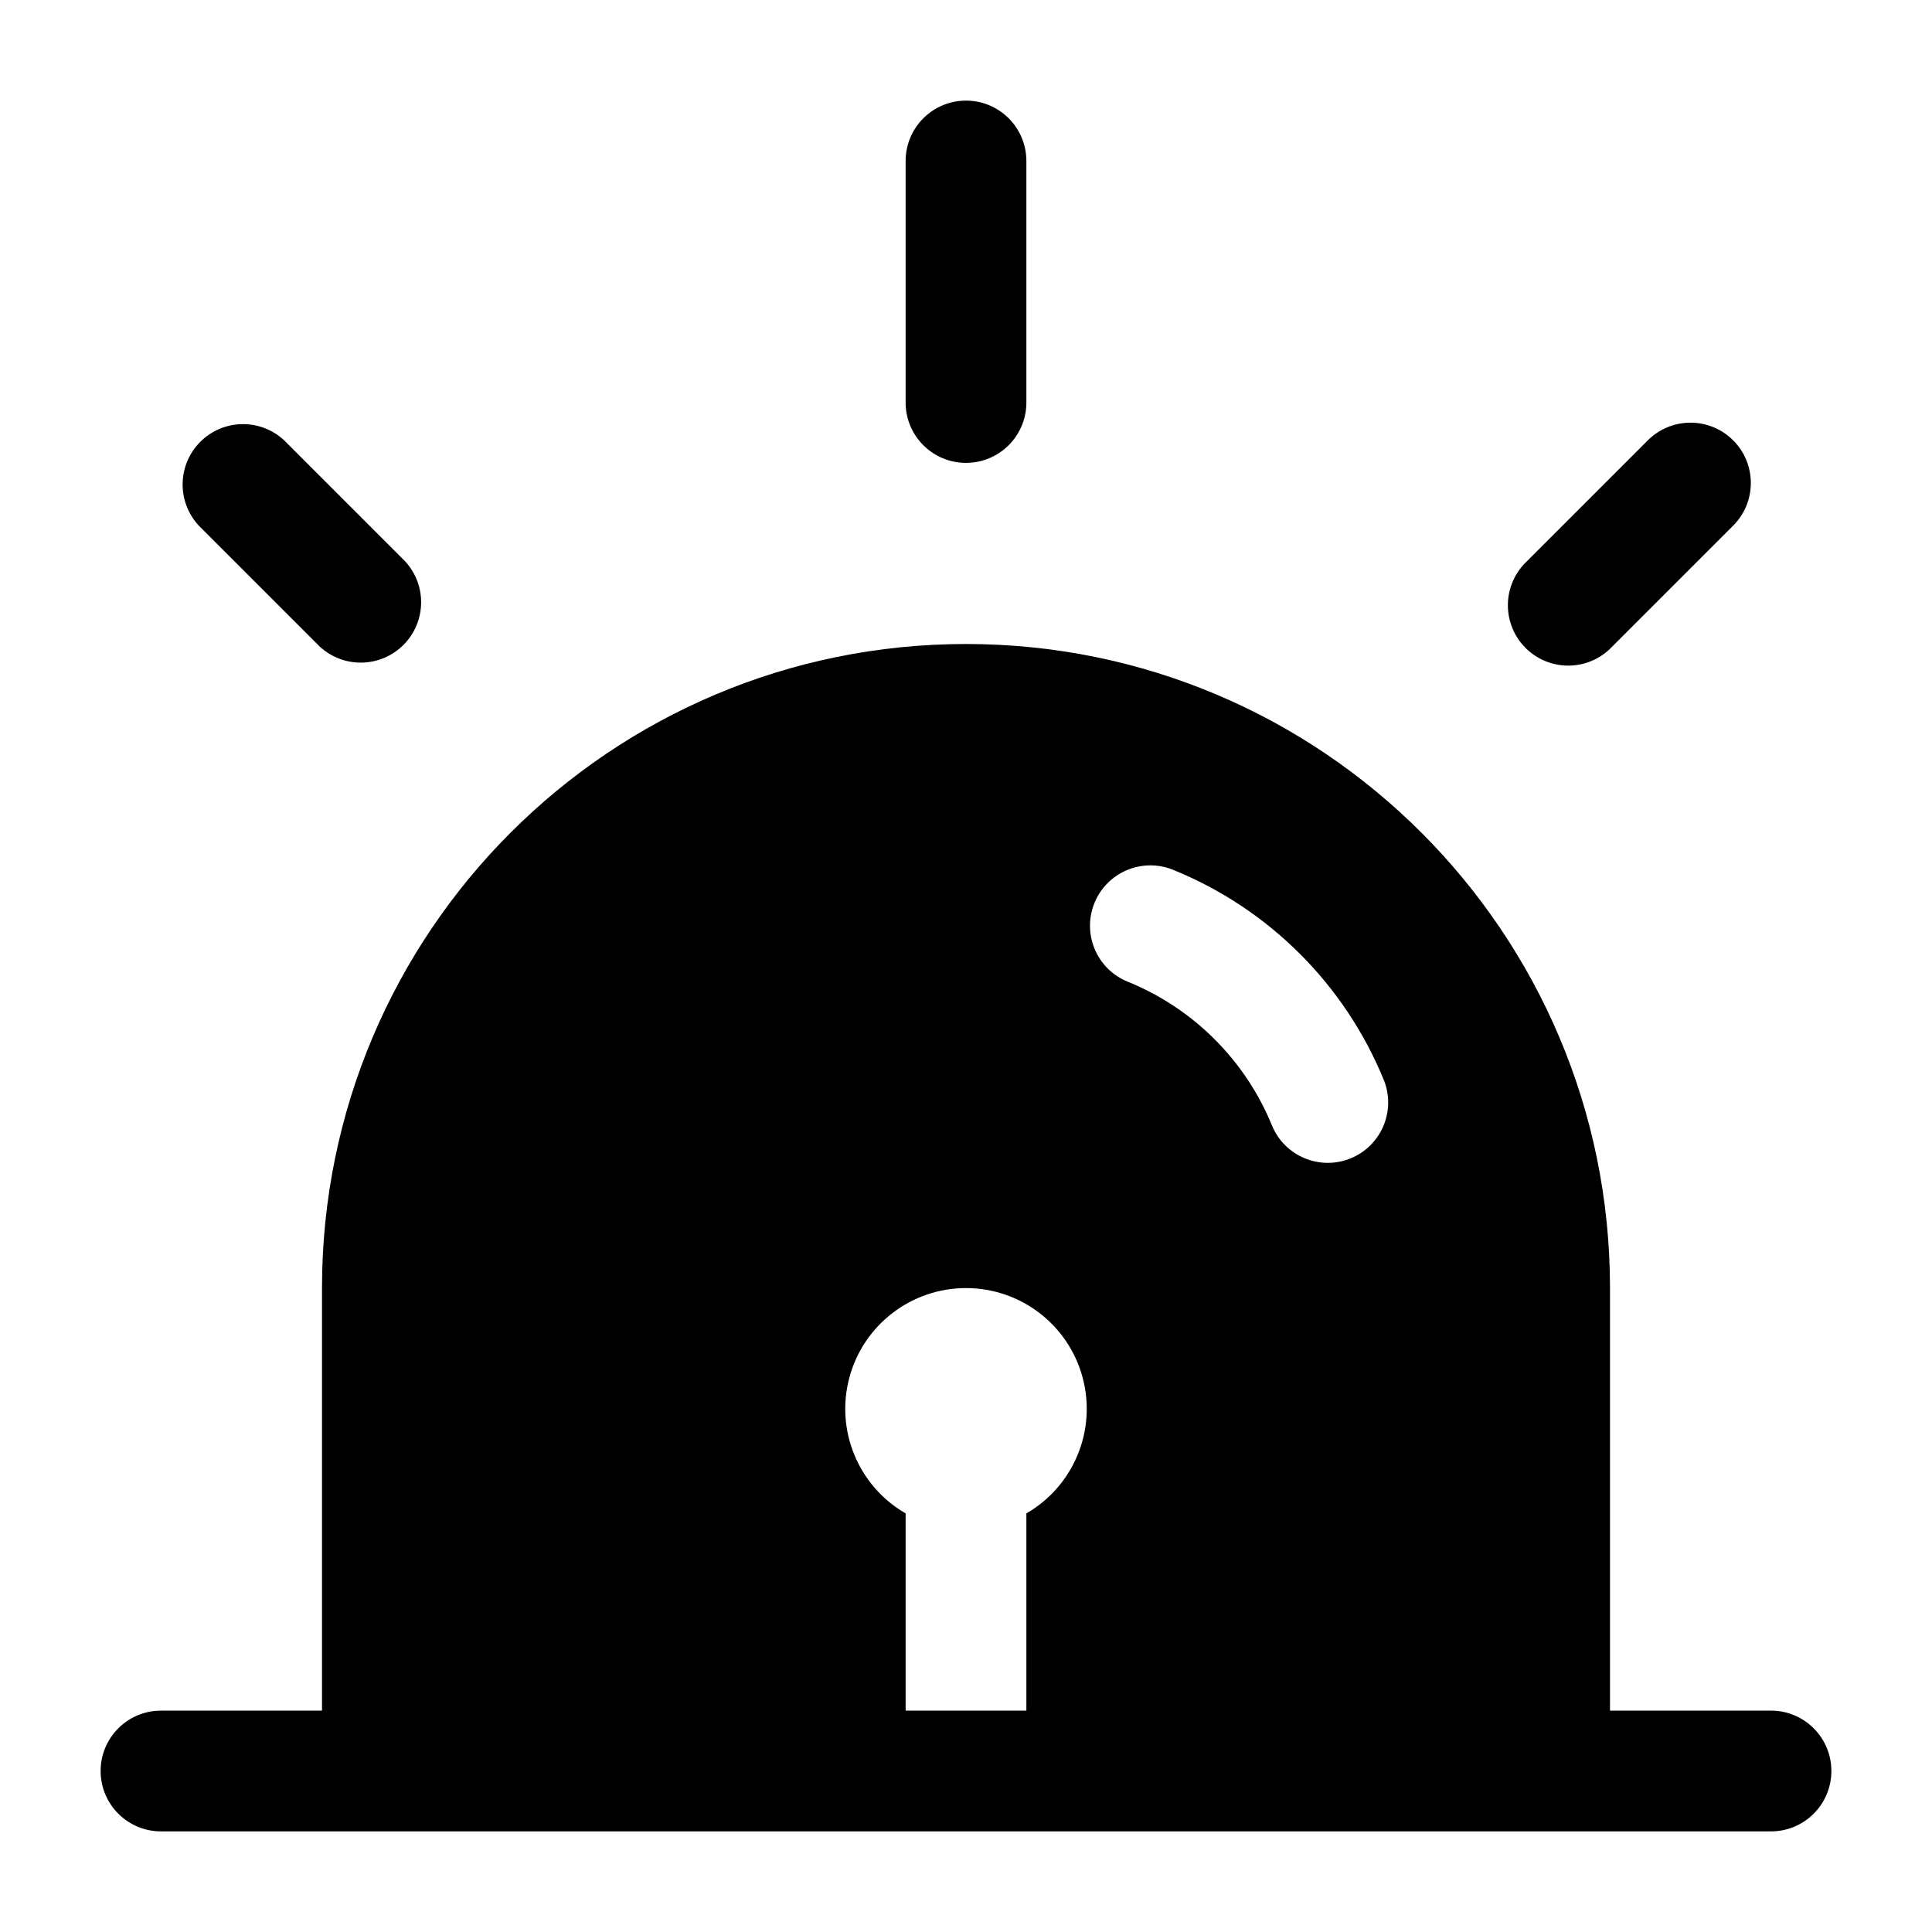
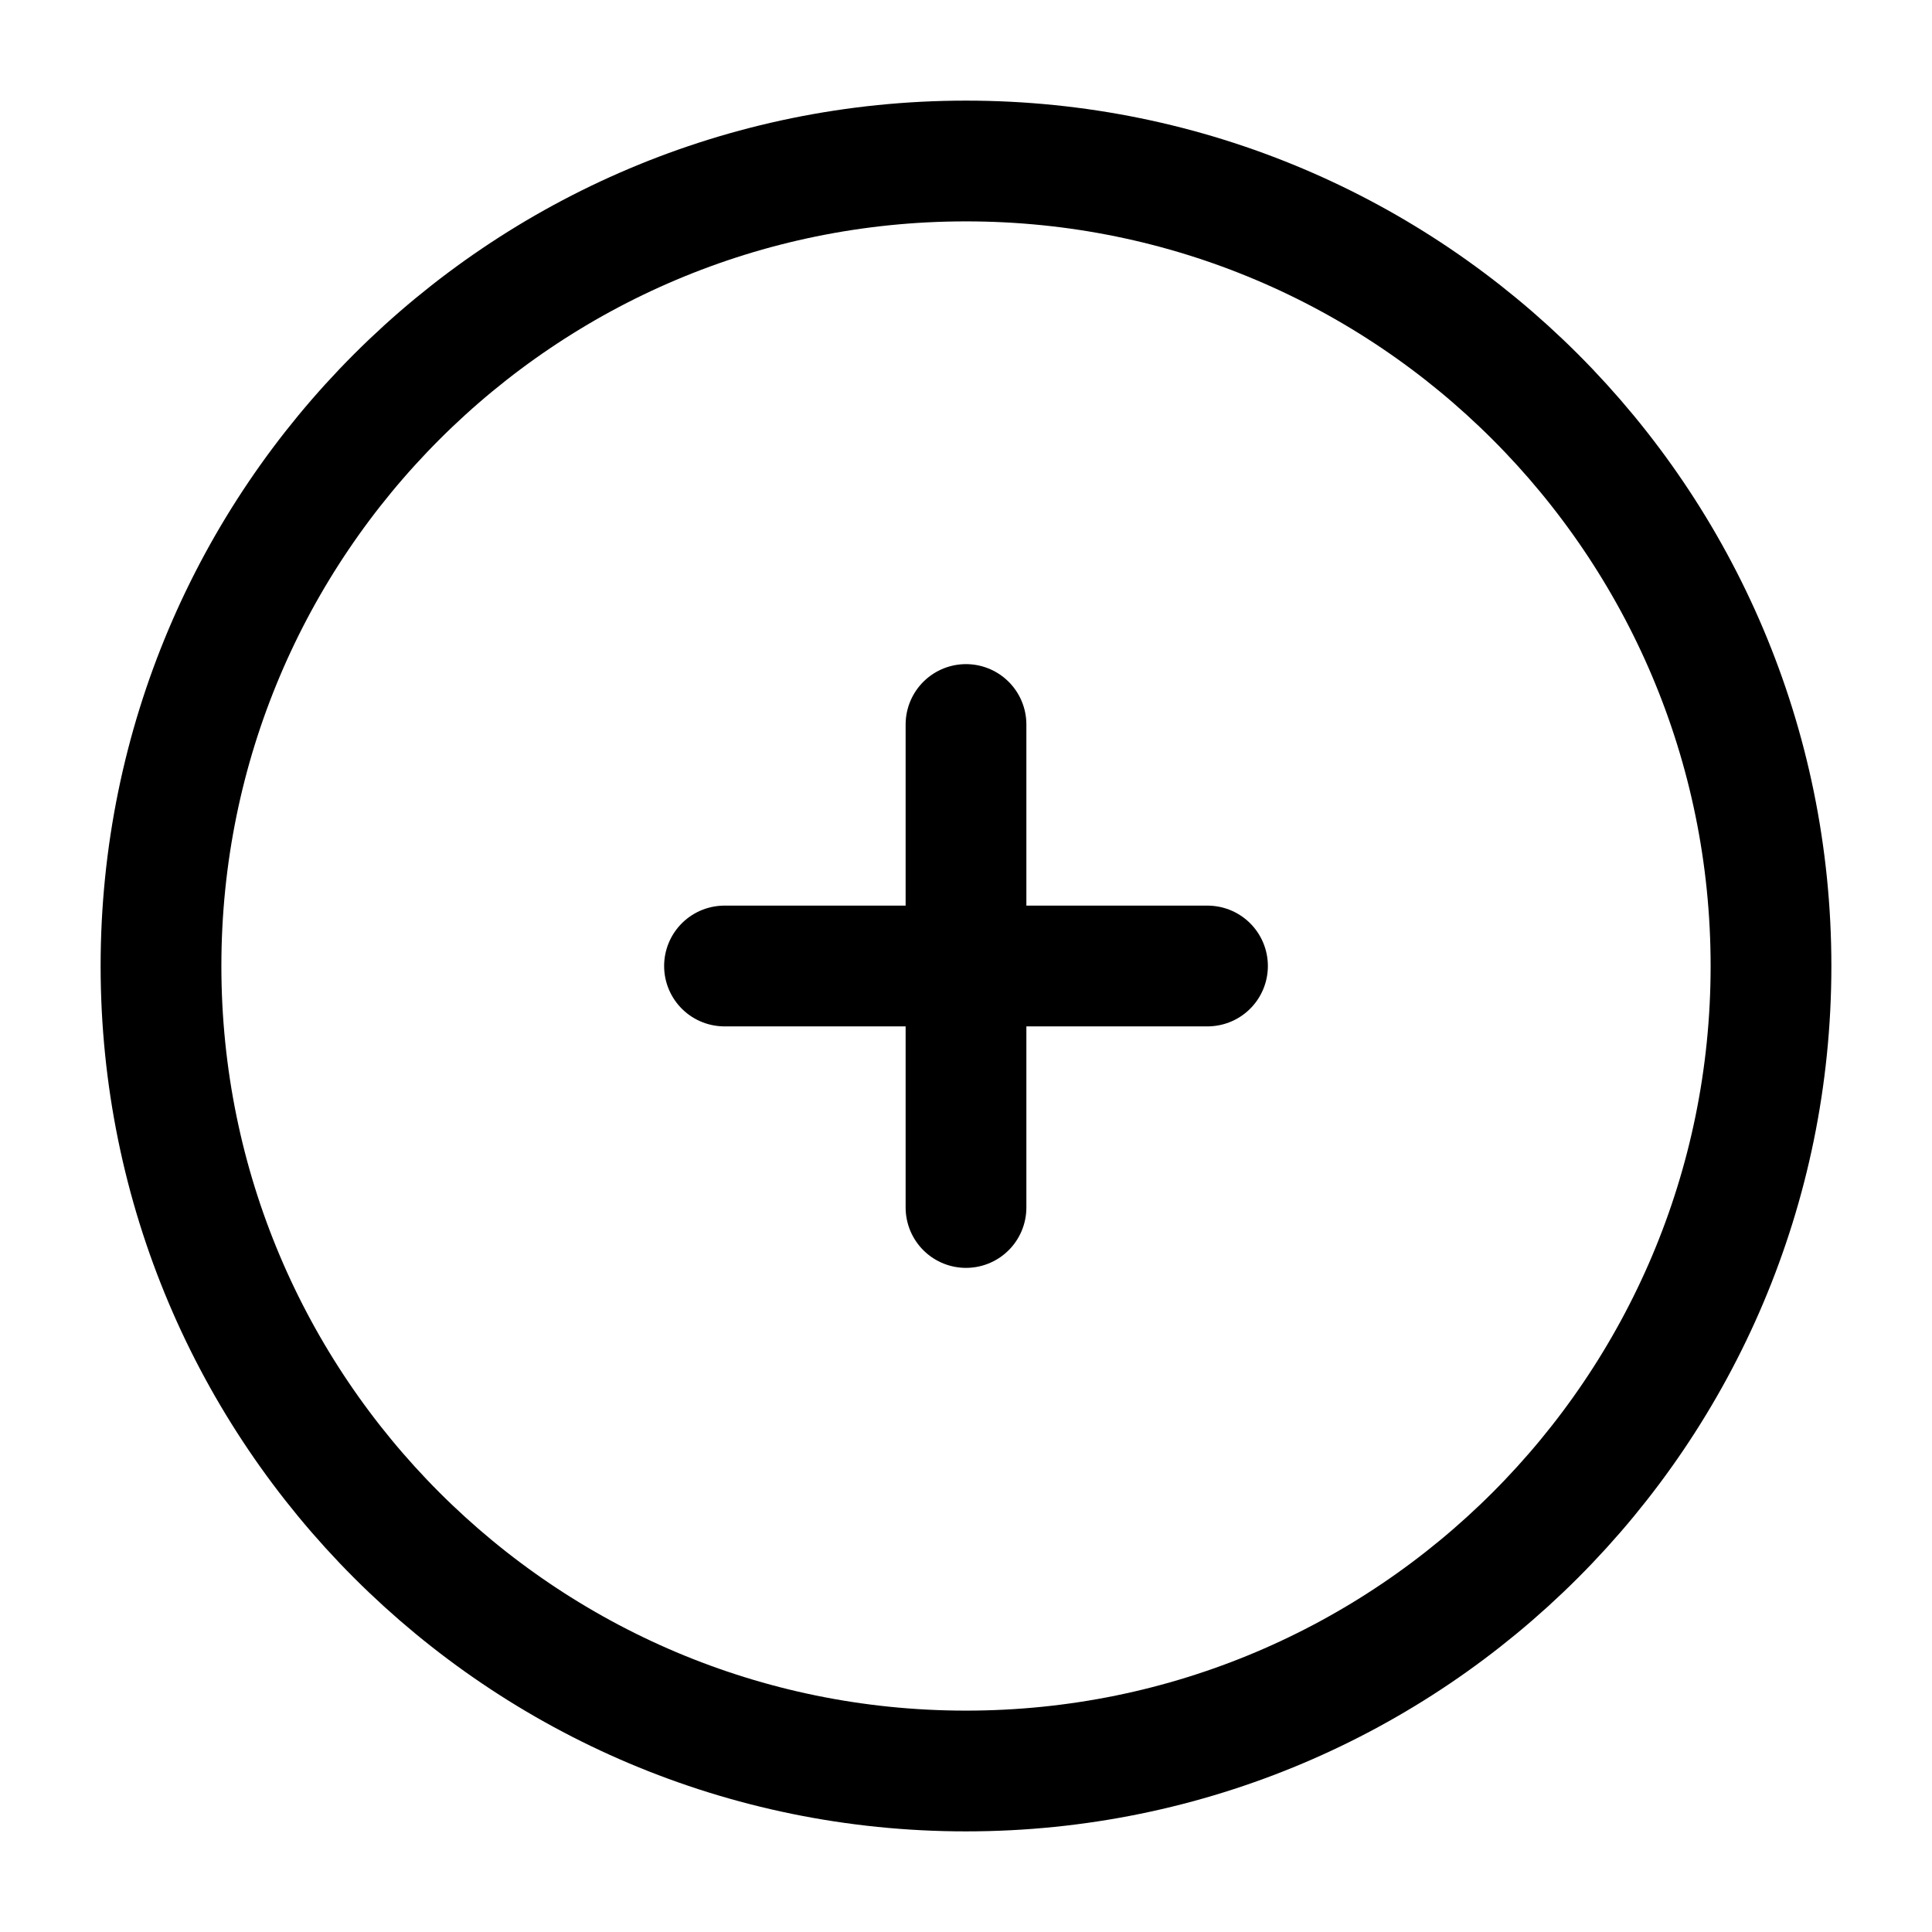
- <svg xmlns="http://www.w3.org/2000/svg" width="128" height="128" viewBox="0 0 24 24">
-   <path fill="currentColor" d="M12.75 2a.75.75 0 0 0-1.5 0v3a.75.75 0 0 0 1.5 0z" />
-   <path fill="currentColor" fill-rule="evenodd" d="M2 21.25h2V16a8 8 0 1 1 16 0v5.25h2a.75.75 0 0 1 0 1.5H2a.75.75 0 0 1 0-1.5m10.75-2.45a1.5 1.5 0 1 0-1.5 0v2.45h1.5zm.845-7.581a.75.75 0 0 1 .977-.414a4.76 4.76 0 0 1 2.623 2.623a.75.75 0 0 1-1.39.563a3.26 3.26 0 0 0-1.796-1.796a.75.75 0 0 1-.414-.976" clip-rule="evenodd" />
-   <path fill="currentColor" d="M21.53 5.47a.75.75 0 0 1 0 1.06l-1.5 1.5a.75.75 0 1 1-1.06-1.06l1.5-1.5a.75.75 0 0 1 1.06 0m-18 0a.75.75 0 0 0-1.06 1.06l1.5 1.5a.75.75 0 0 0 1.06-1.06z" />
+ <svg xmlns="http://www.w3.org/2000/svg" width="1024" height="1024" viewBox="0 0 24 24">
+   <g fill="none" stroke="currentColor" stroke-width="1.5">
+     <circle cx="12" cy="12" r="10" />
+     <path stroke-linecap="round" d="M15 12h-3m0 0H9m3 0V9m0 3v3" />
+   </g>
</svg>
